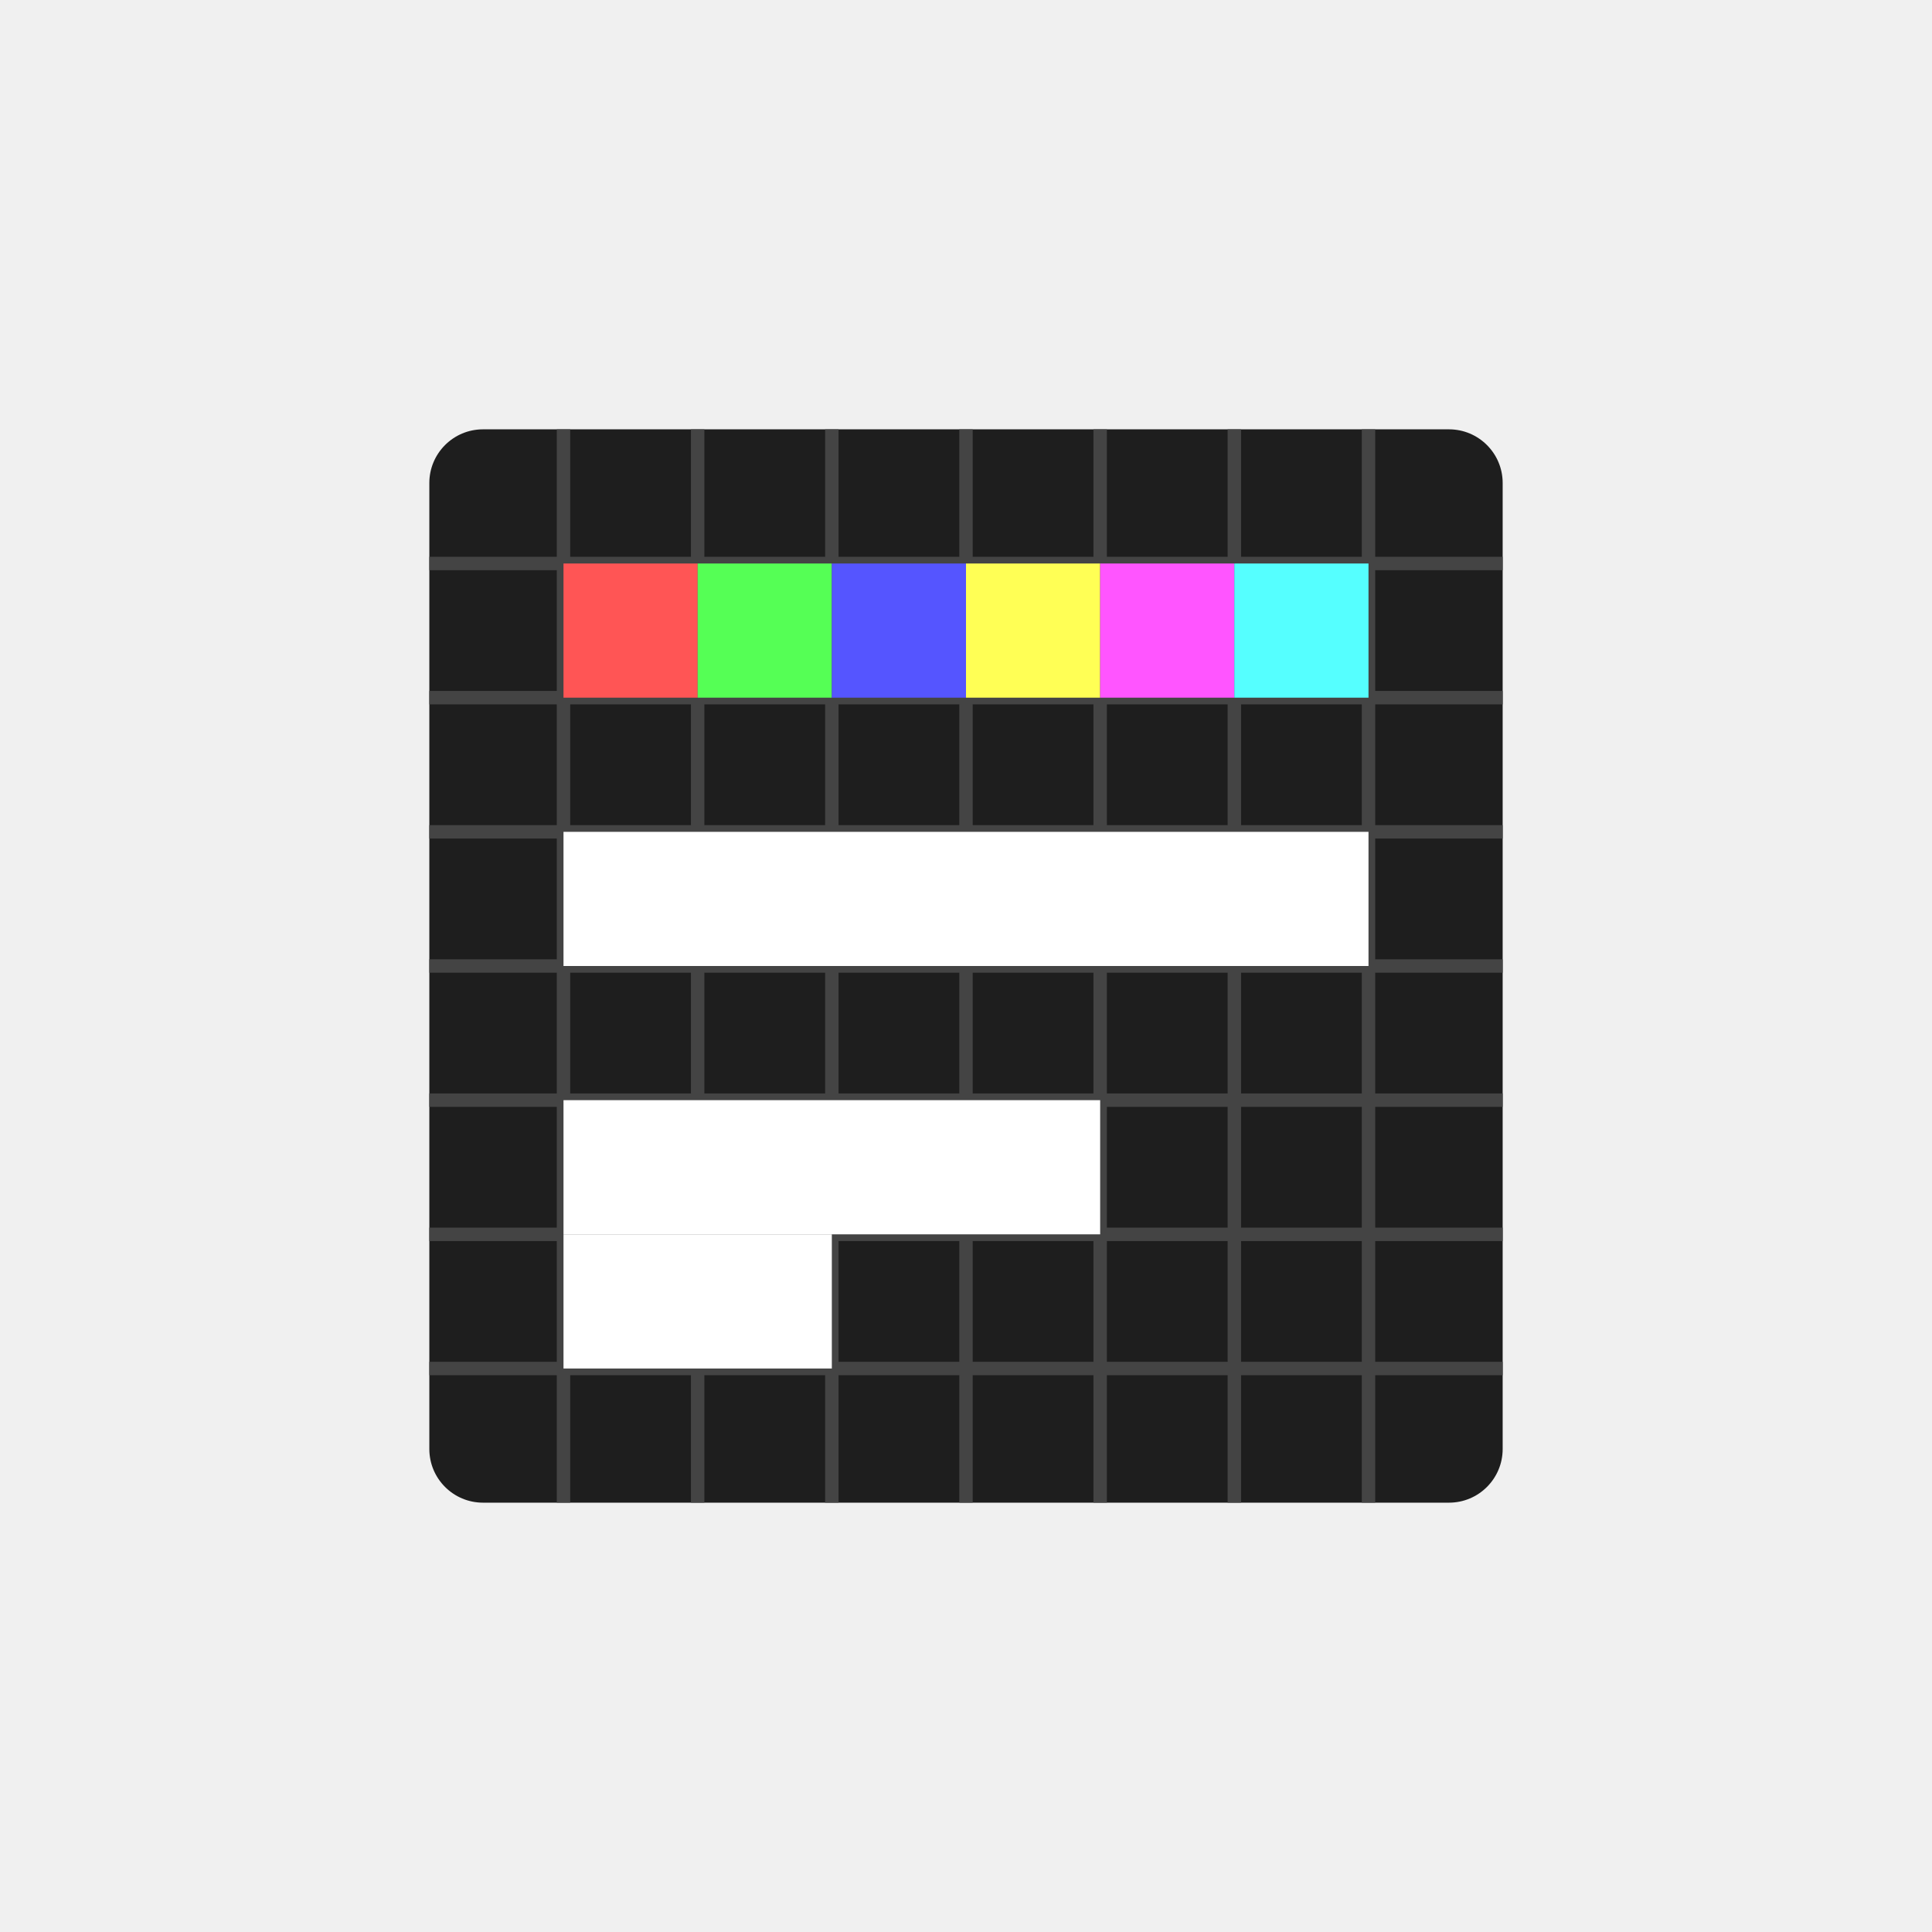
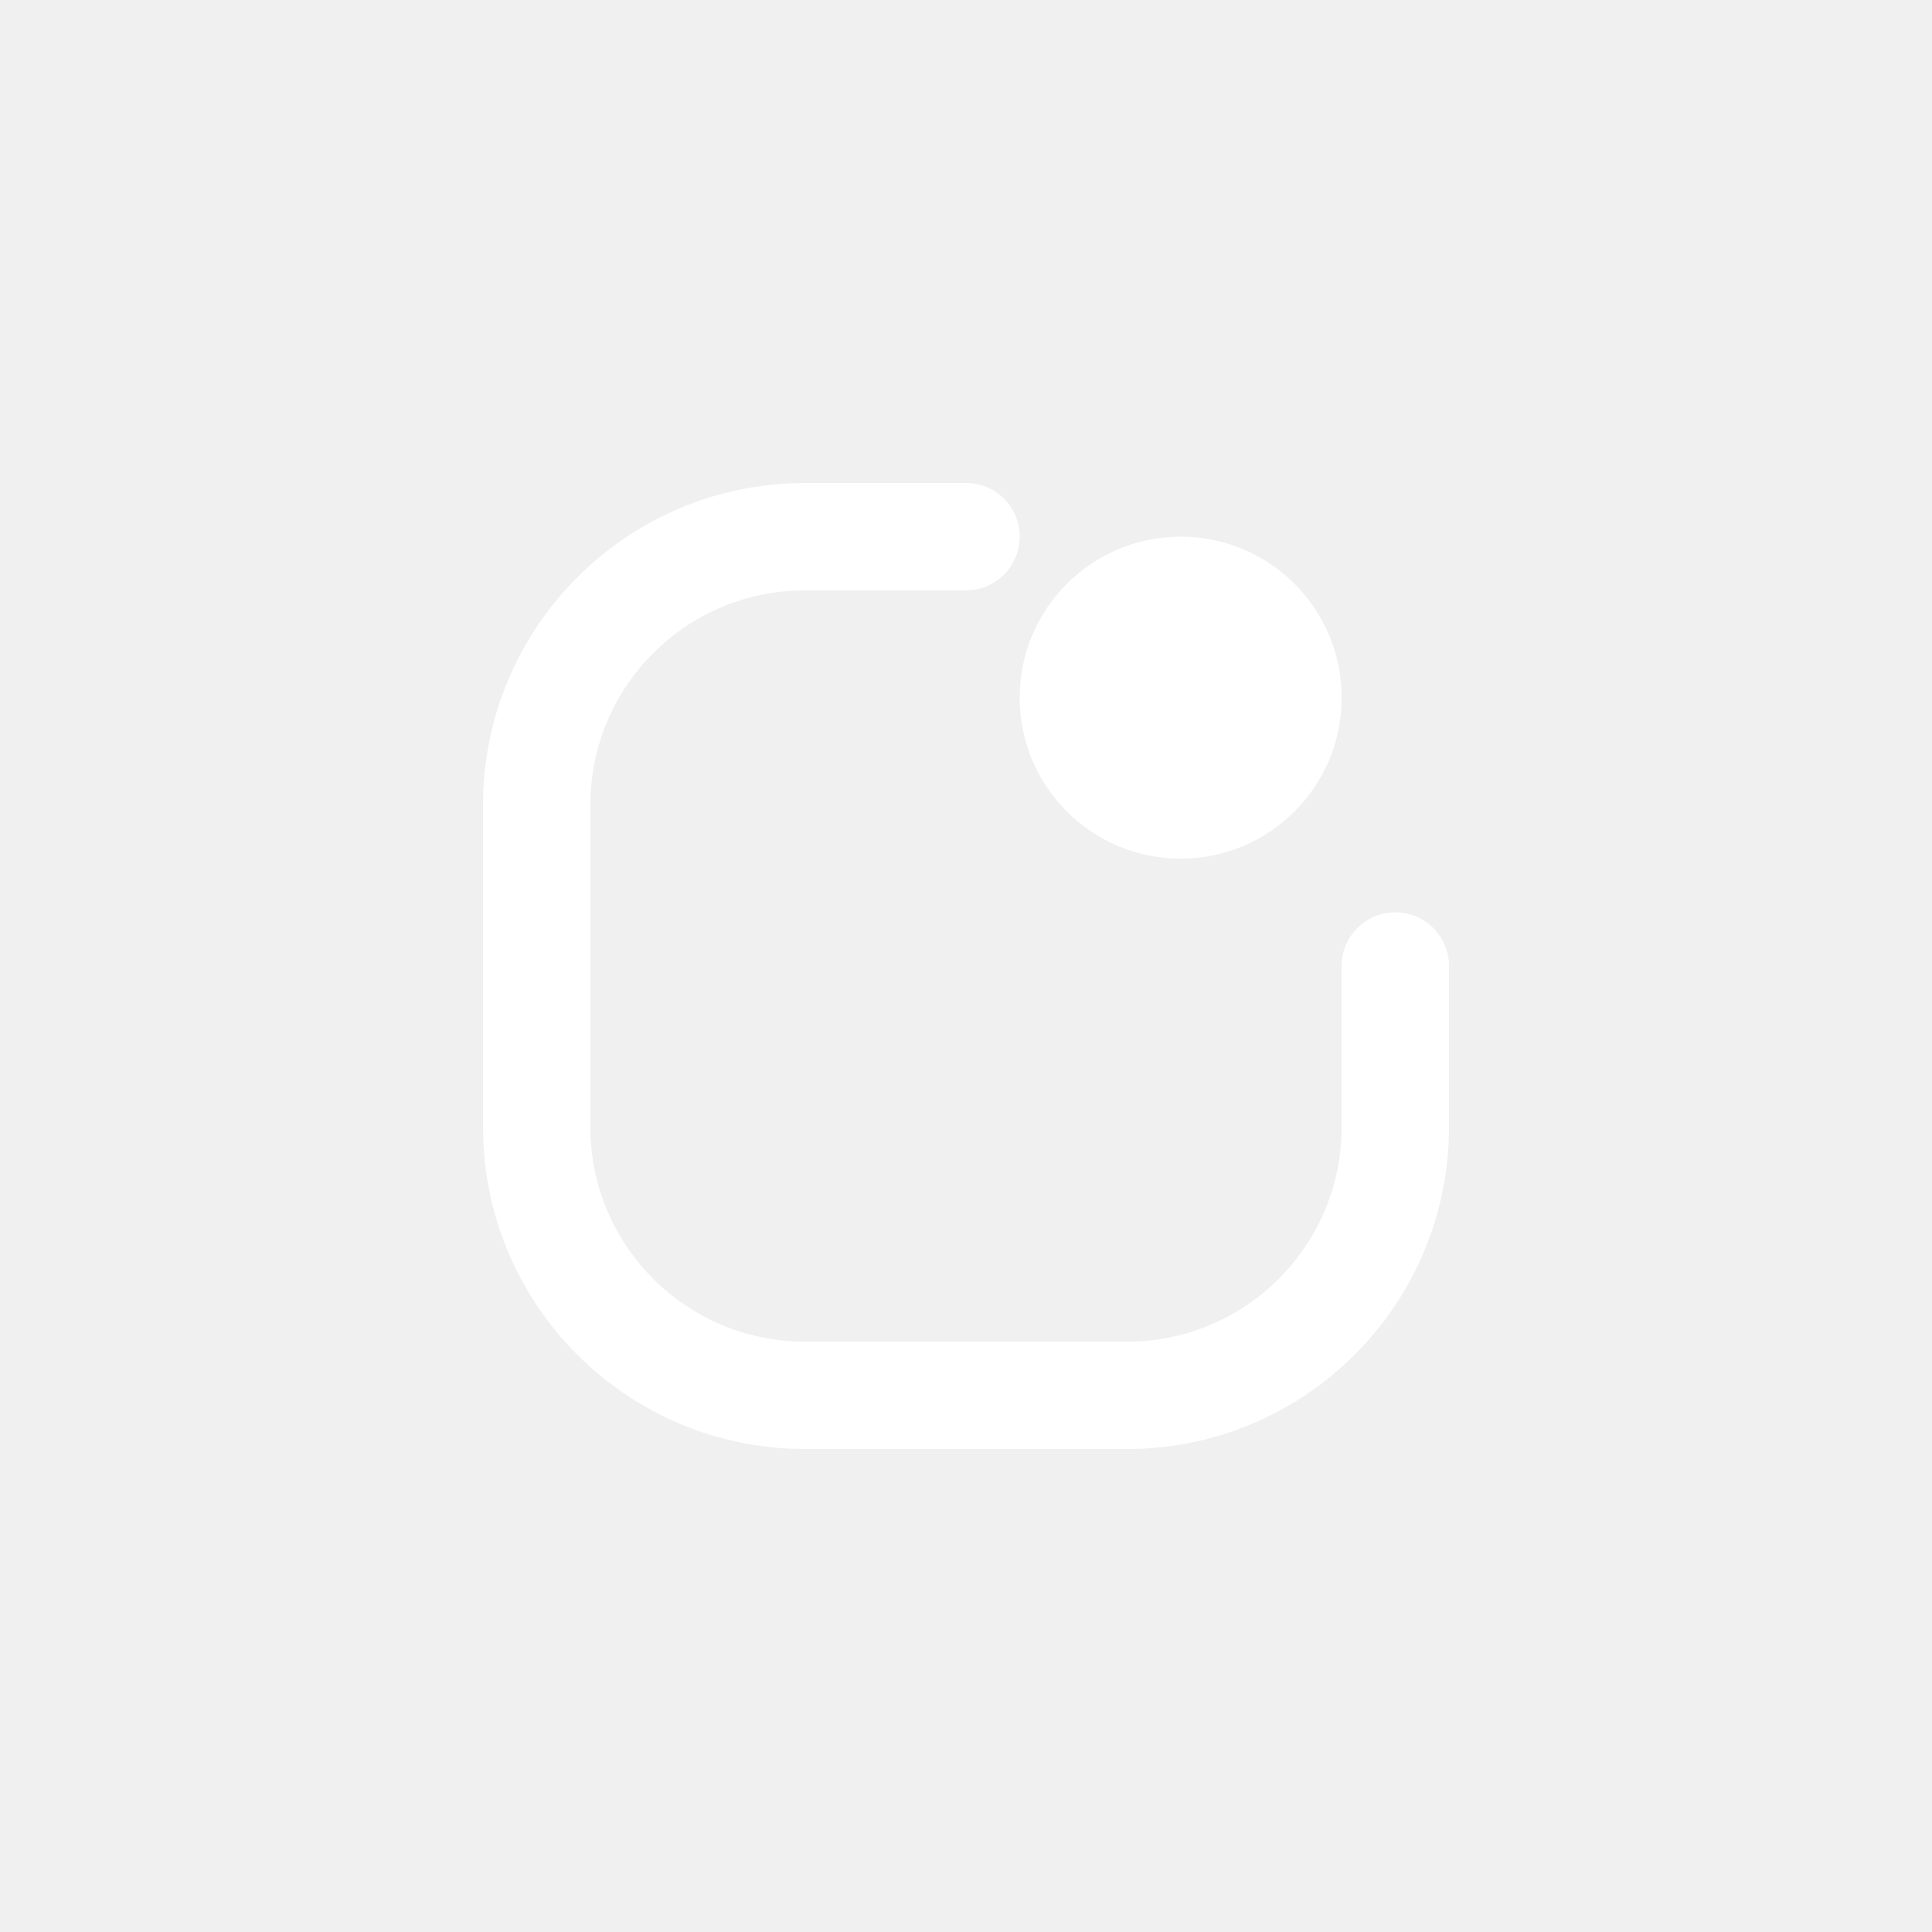
<svg xmlns="http://www.w3.org/2000/svg" width="144px" height="144px" viewBox="0 0 144 144" version="1.1">
  <g stroke="none" stroke-width="1" fill="none" fill-rule="evenodd">
-     <rect fill="#1E1E1E" x="32" y="32" width="80" height="80" rx="4" />
-     <path d="M42,32 L42,112 M52,32 L52,112 M62,32 L62,112 M72,32 L72,112 M82,32 L82,112 M92,32 L92,112 M102,32 L102,112" stroke="#444444" stroke-width="1" />
-     <path d="M32,42 L112,42 M32,52 L112,52 M32,62 L112,62 M32,72 L112,72 M32,82 L112,82 M32,92 L112,92 M32,102 L112,102" stroke="#444444" stroke-width="1" />
-     <rect fill="#FF5555" x="42" y="42" width="10" height="10" />
-     <rect fill="#55FF55" x="52" y="42" width="10" height="10" />
-     <rect fill="#5555FF" x="62" y="42" width="10" height="10" />
-     <rect fill="#FFFF55" x="72" y="42" width="10" height="10" />
-     <rect fill="#FF55FF" x="82" y="42" width="10" height="10" />
-     <rect fill="#55FFFF" x="92" y="42" width="10" height="10" />
-     <rect fill="#FFFFFF" x="42" y="62" width="60" height="10" />
-     <rect fill="#FFFFFF" x="42" y="82" width="40" height="10" />
-     <rect fill="#FFFFFF" x="42" y="92" width="20" height="10" />
+     <g transform="translate(36, 36)" fill="#FFFFFF">
+       <path d="M24 8A16 16 0 0 0 8 24v24A16 16 0 0 0 24 64h24a16 16 0 0 0 16-16V36a4 4 0 0 1 8 0v12a24 24 0 0 1-24 24H24a24 24 0 0 1-24-24V24A24 24 0 0 1 24 0h12a4 4 0 0 1 0 8H24z" />
+       <path d="M64 16a12 12 0 1 1-24 0 12 12 0 0 1 24 0z" />
+     </g>
  </g>
</svg>
